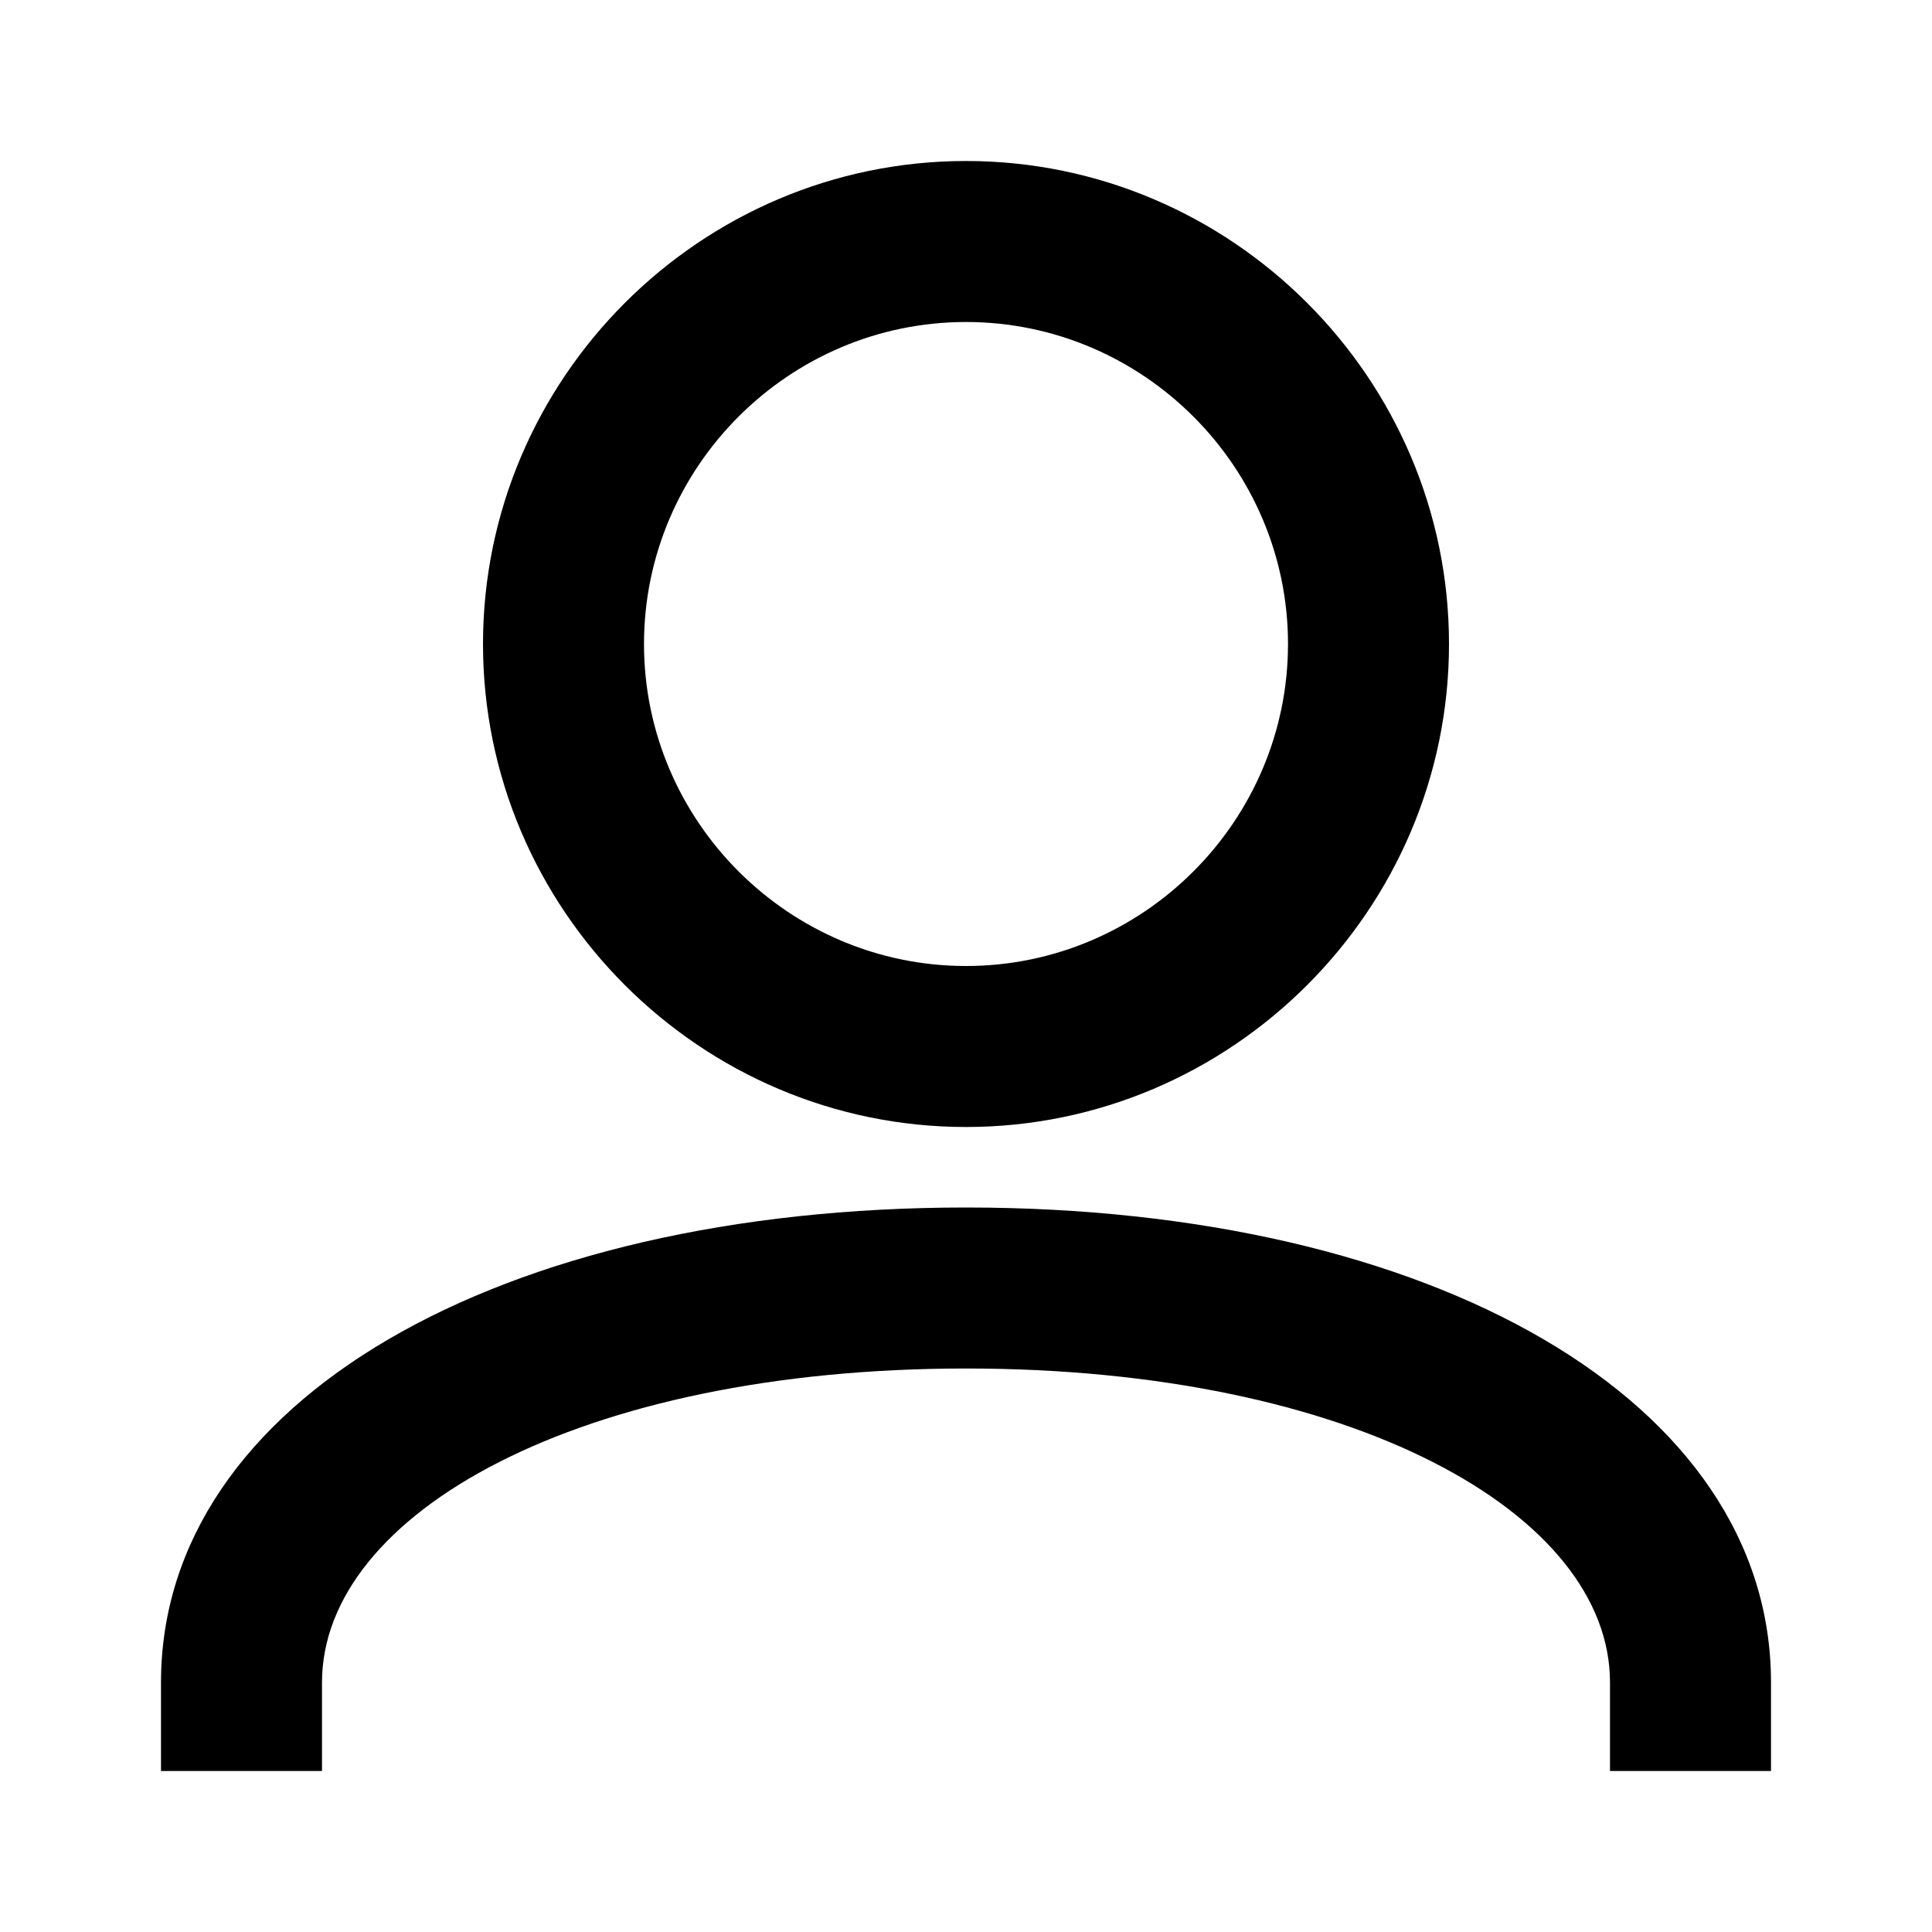
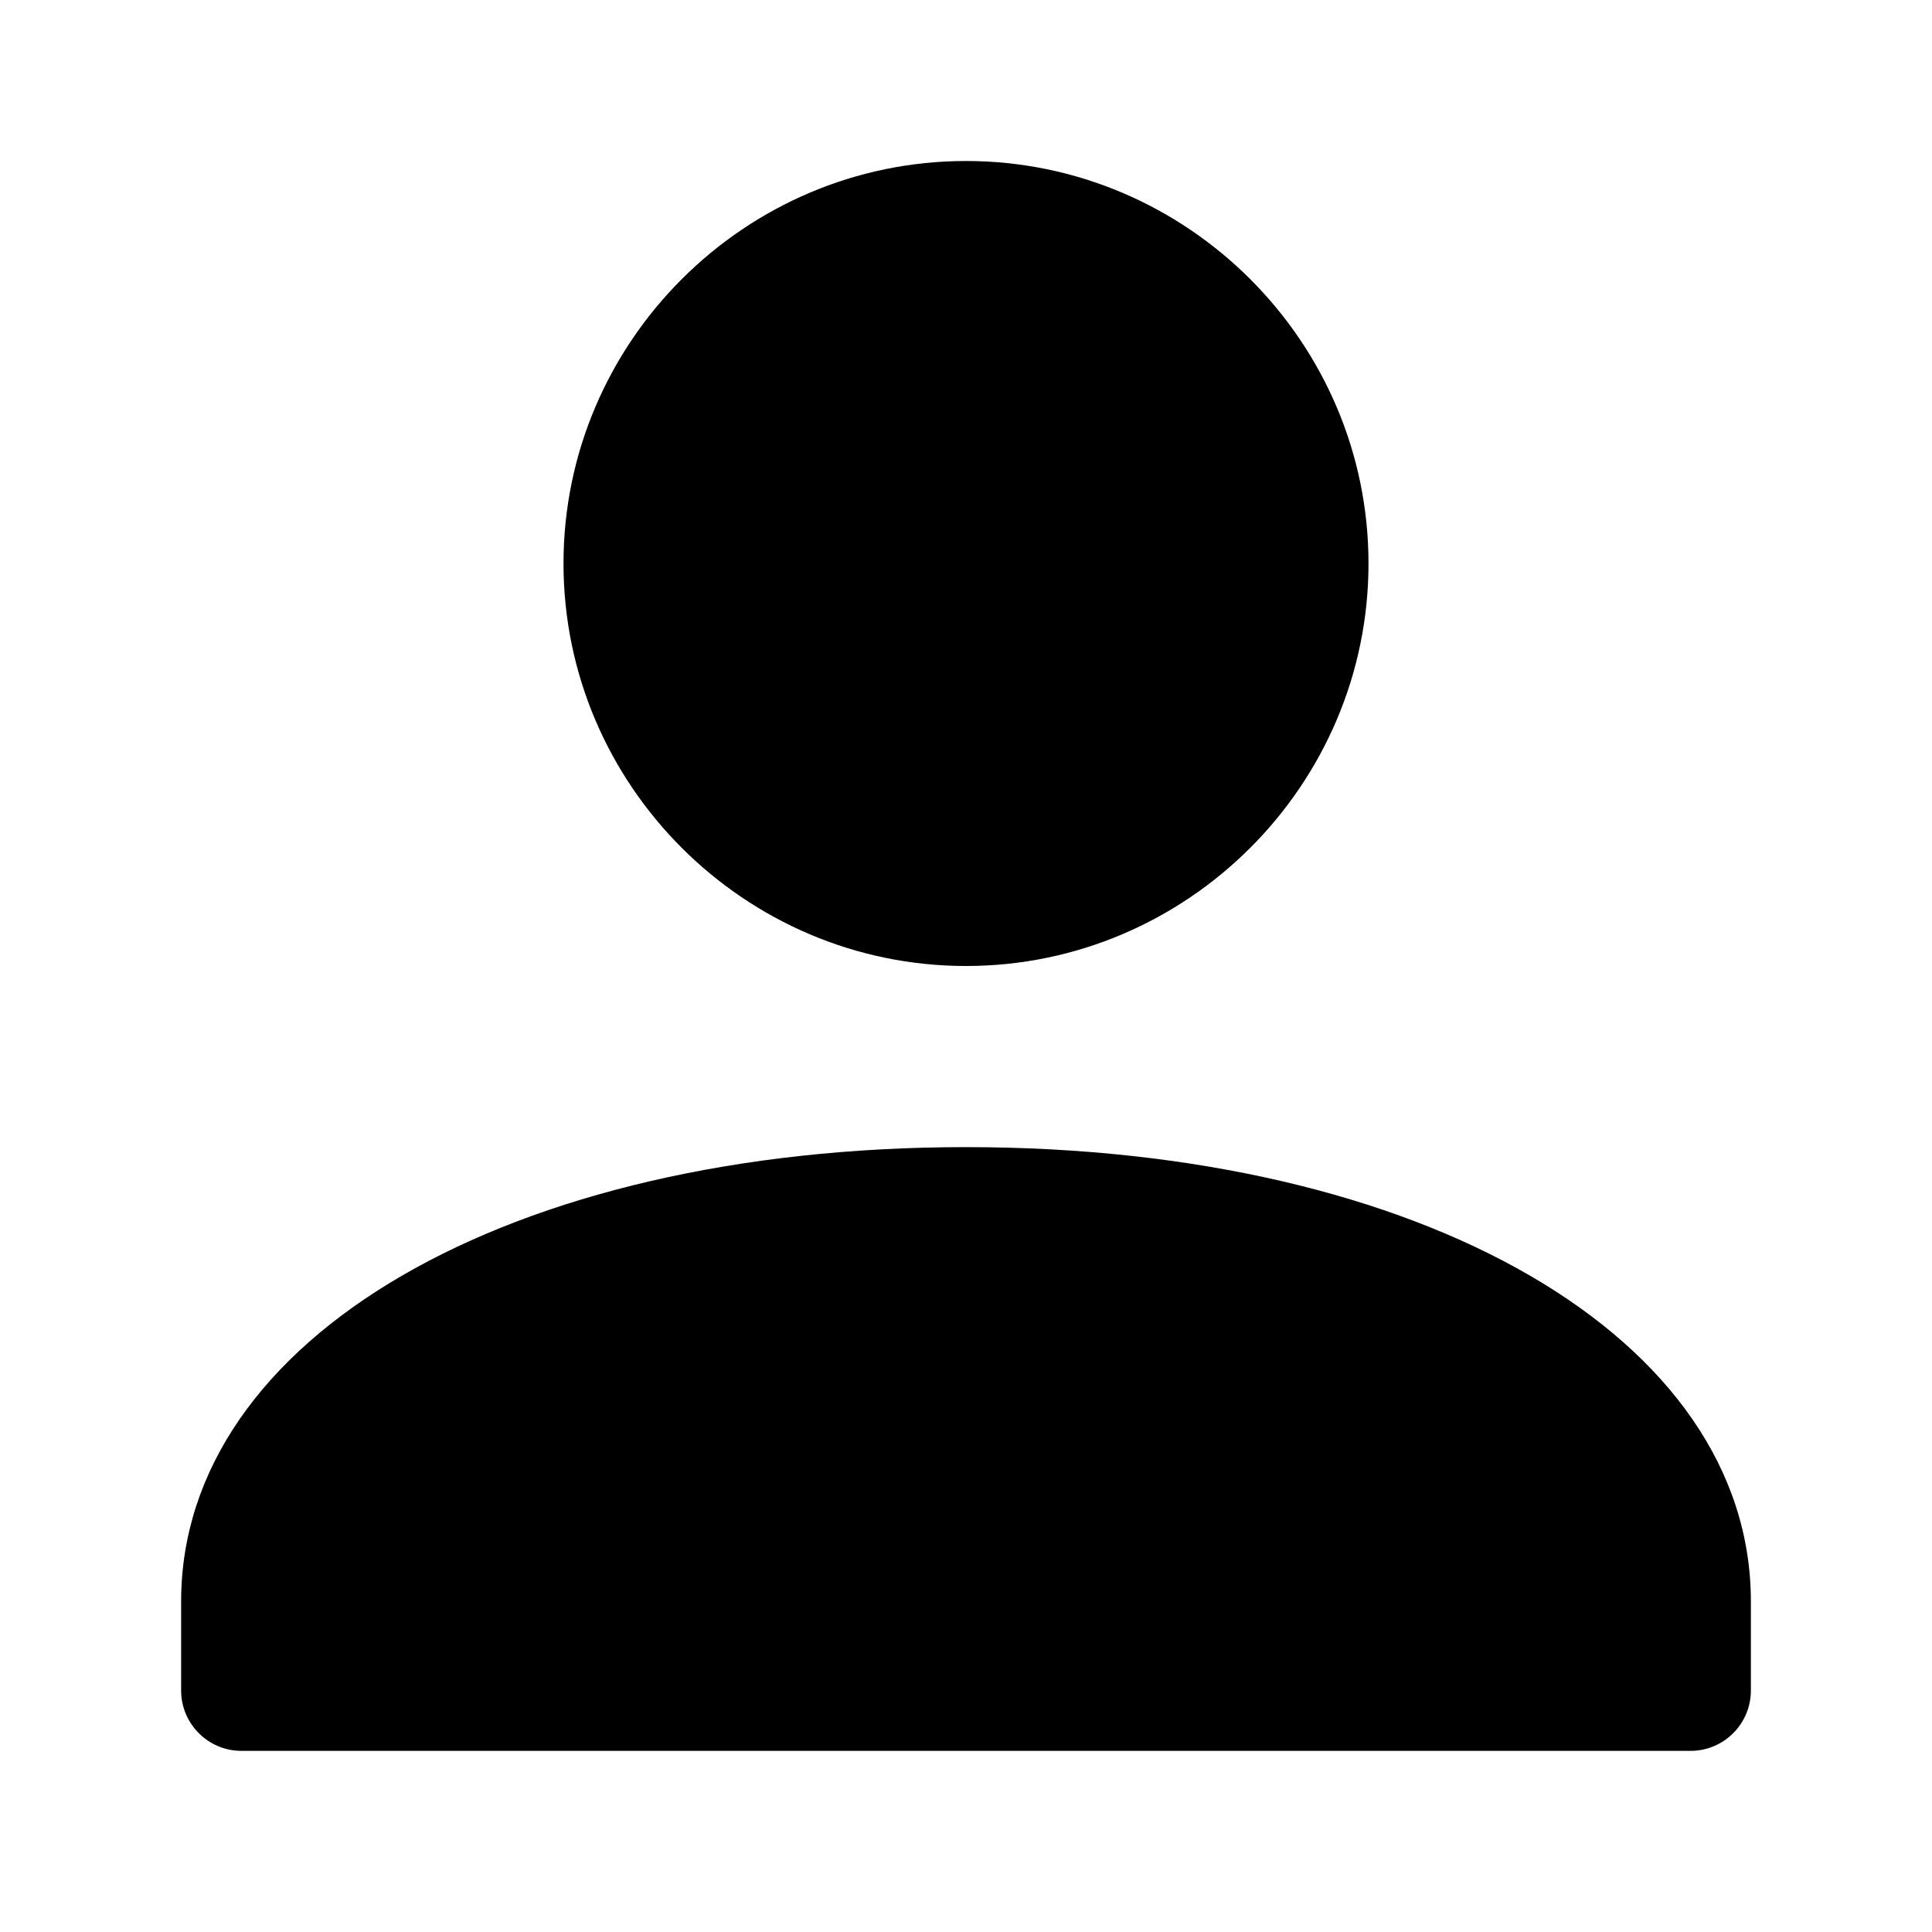
- <svg xmlns="http://www.w3.org/2000/svg" version="1.1" x="0px" y="0px" viewBox="0 0 24 24" style="enable-background:new 0 0 24 24;" xml:space="preserve">
-   <path d="M8,8c0,2.2,1.8,4,4,4s4-1.8,4-4s-1.8-4-4-4S8,5.8,8,8z M6,8c0-3.3,2.7-6,6-6s6,2.7,6,6s-2.7,6-6,6S6,11.3,6,8z" />
-   <path d="M4,22H2v-1.1C2,17.4,6.2,15,12,15s10,2.4,10,5.9V22h-2v-1.1c0-2.1-3.2-3.9-8-3.9s-8,1.8-8,3.9V22z" />
+ <svg xmlns="http://www.w3.org/2000/svg" width="24" height="24" viewBox="0 0 24 24">
+   <path d="M12 2C9.249 2 7 4.249 7 7s2.249 5 5 5 5-2.249 5-5-2.249-5-5-5zM2.25 21c0 .414.336.75.75.75h18c.414 0 .75-.336.75-.75v-1.106c0-3.27-4.07-5.644-9.75-5.644s-9.75 2.374-9.75 5.644V21z" />
</svg>
